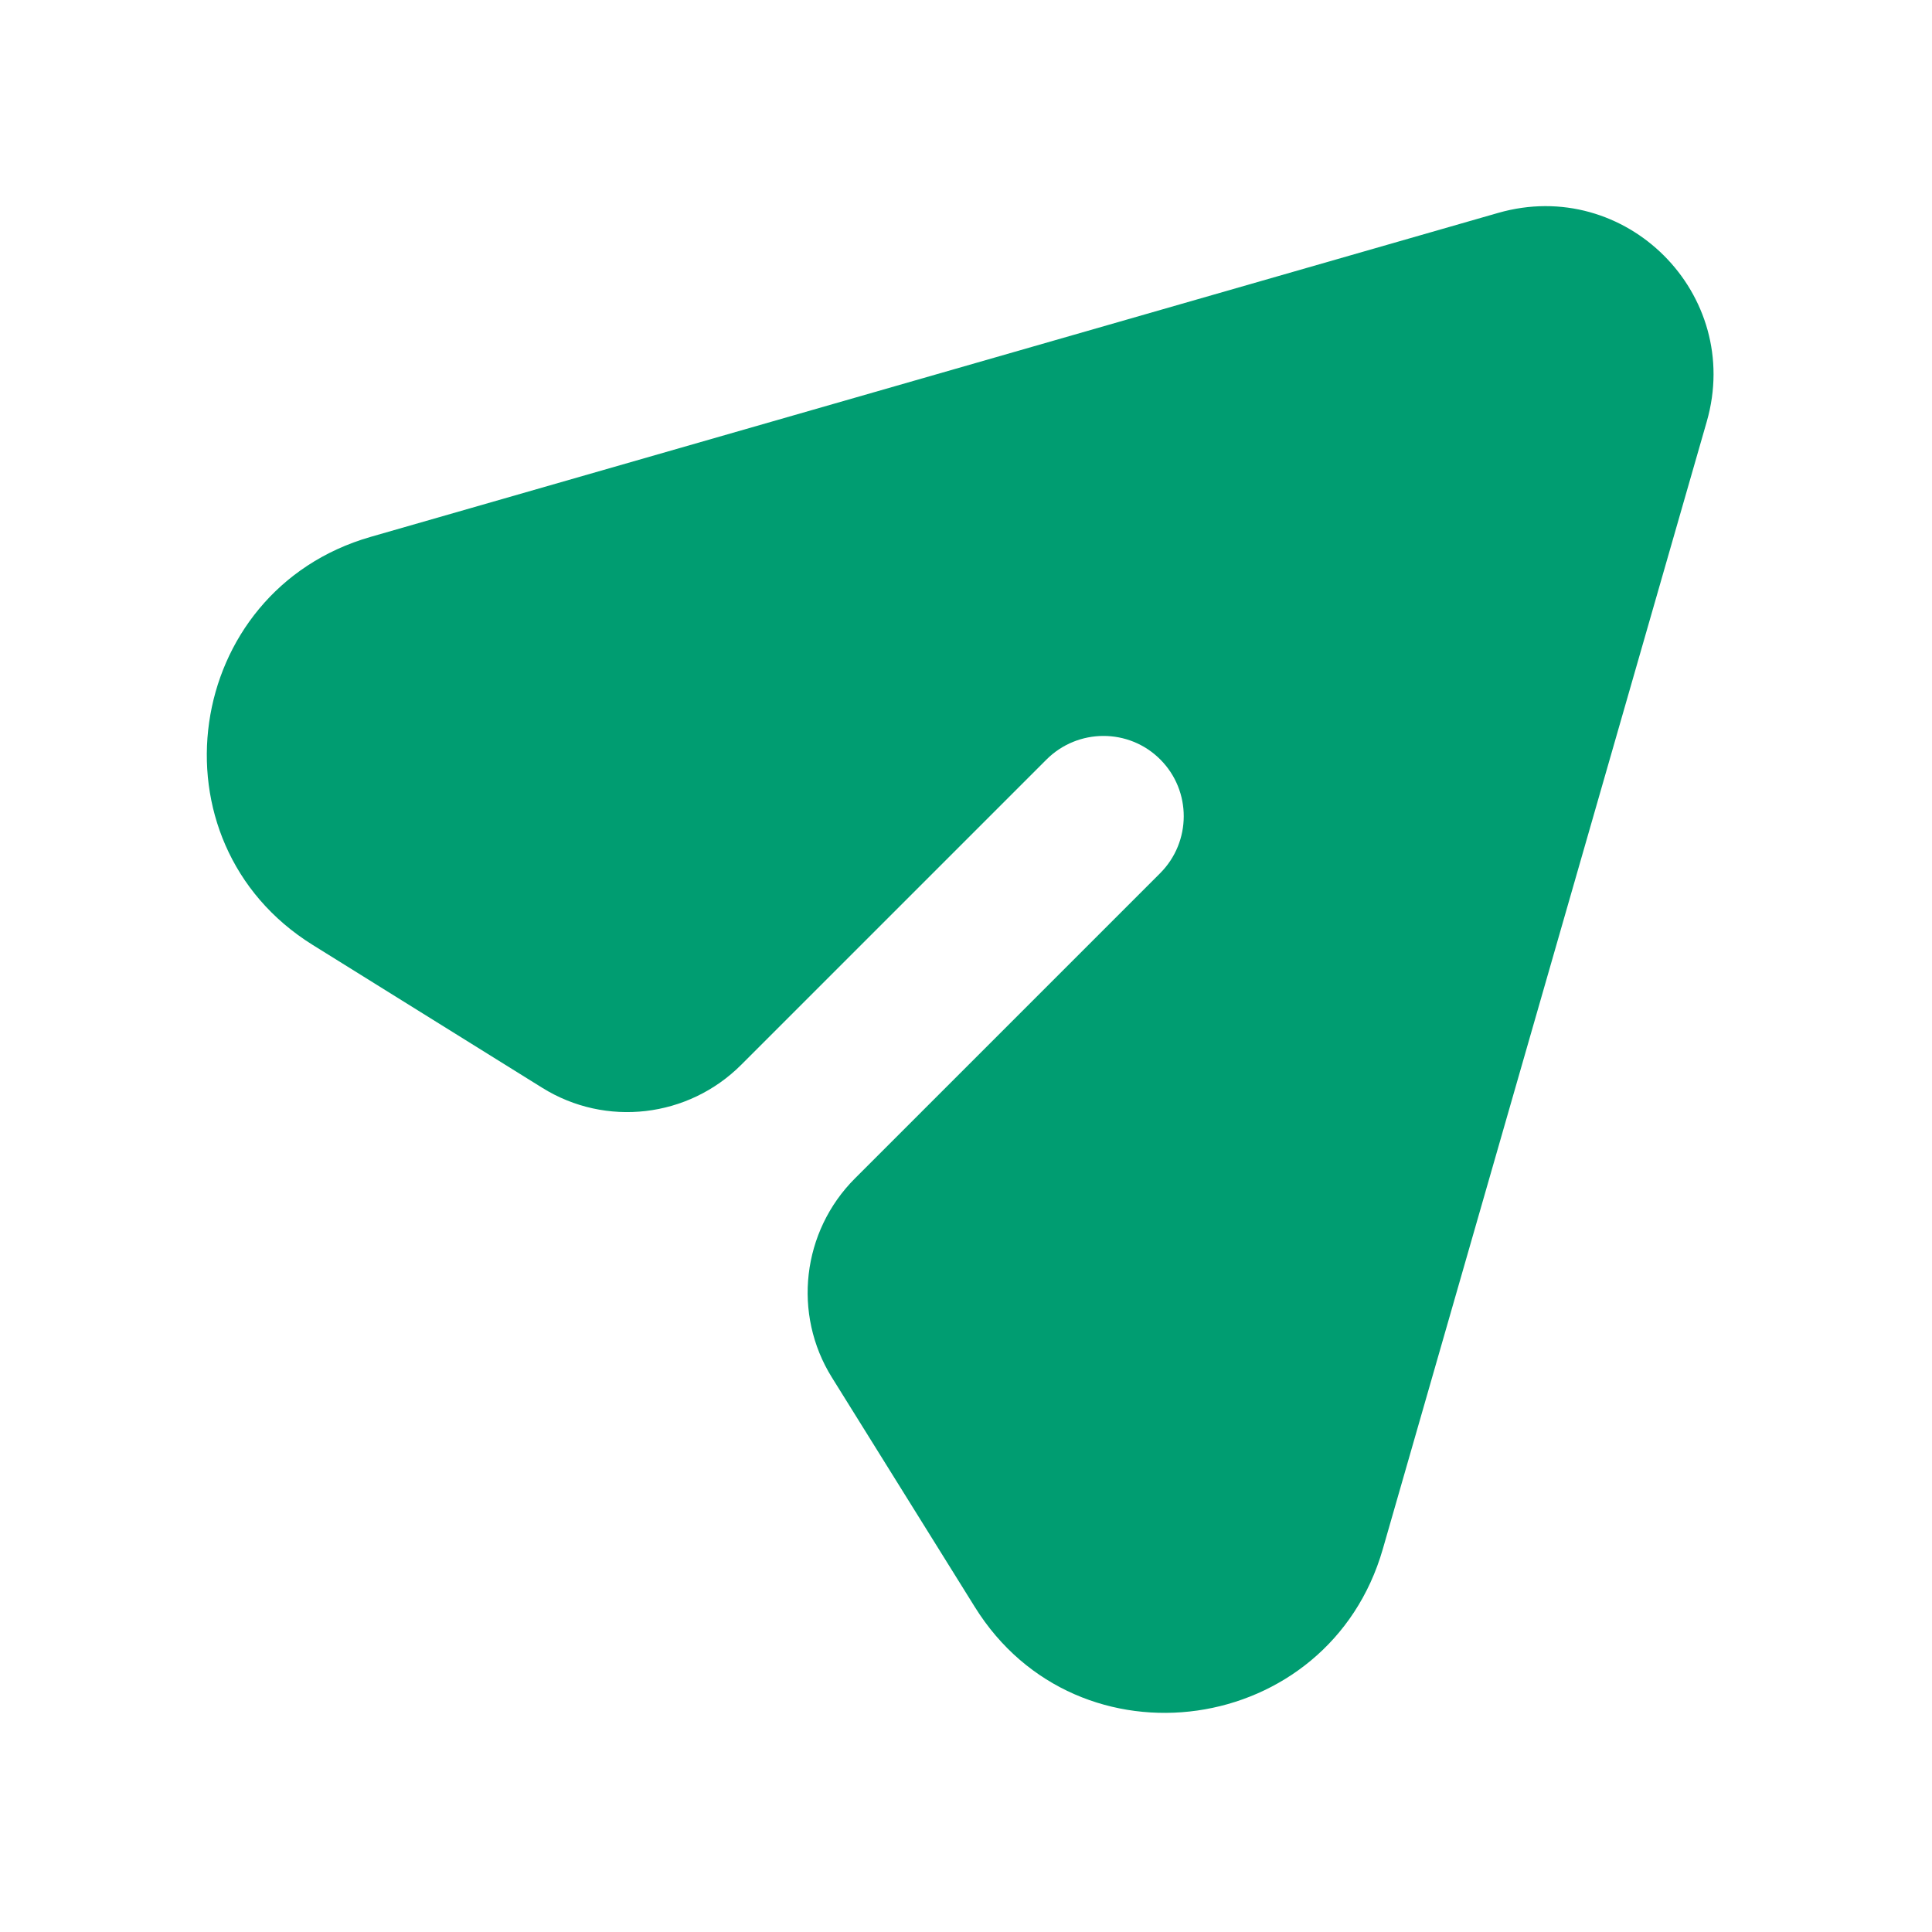
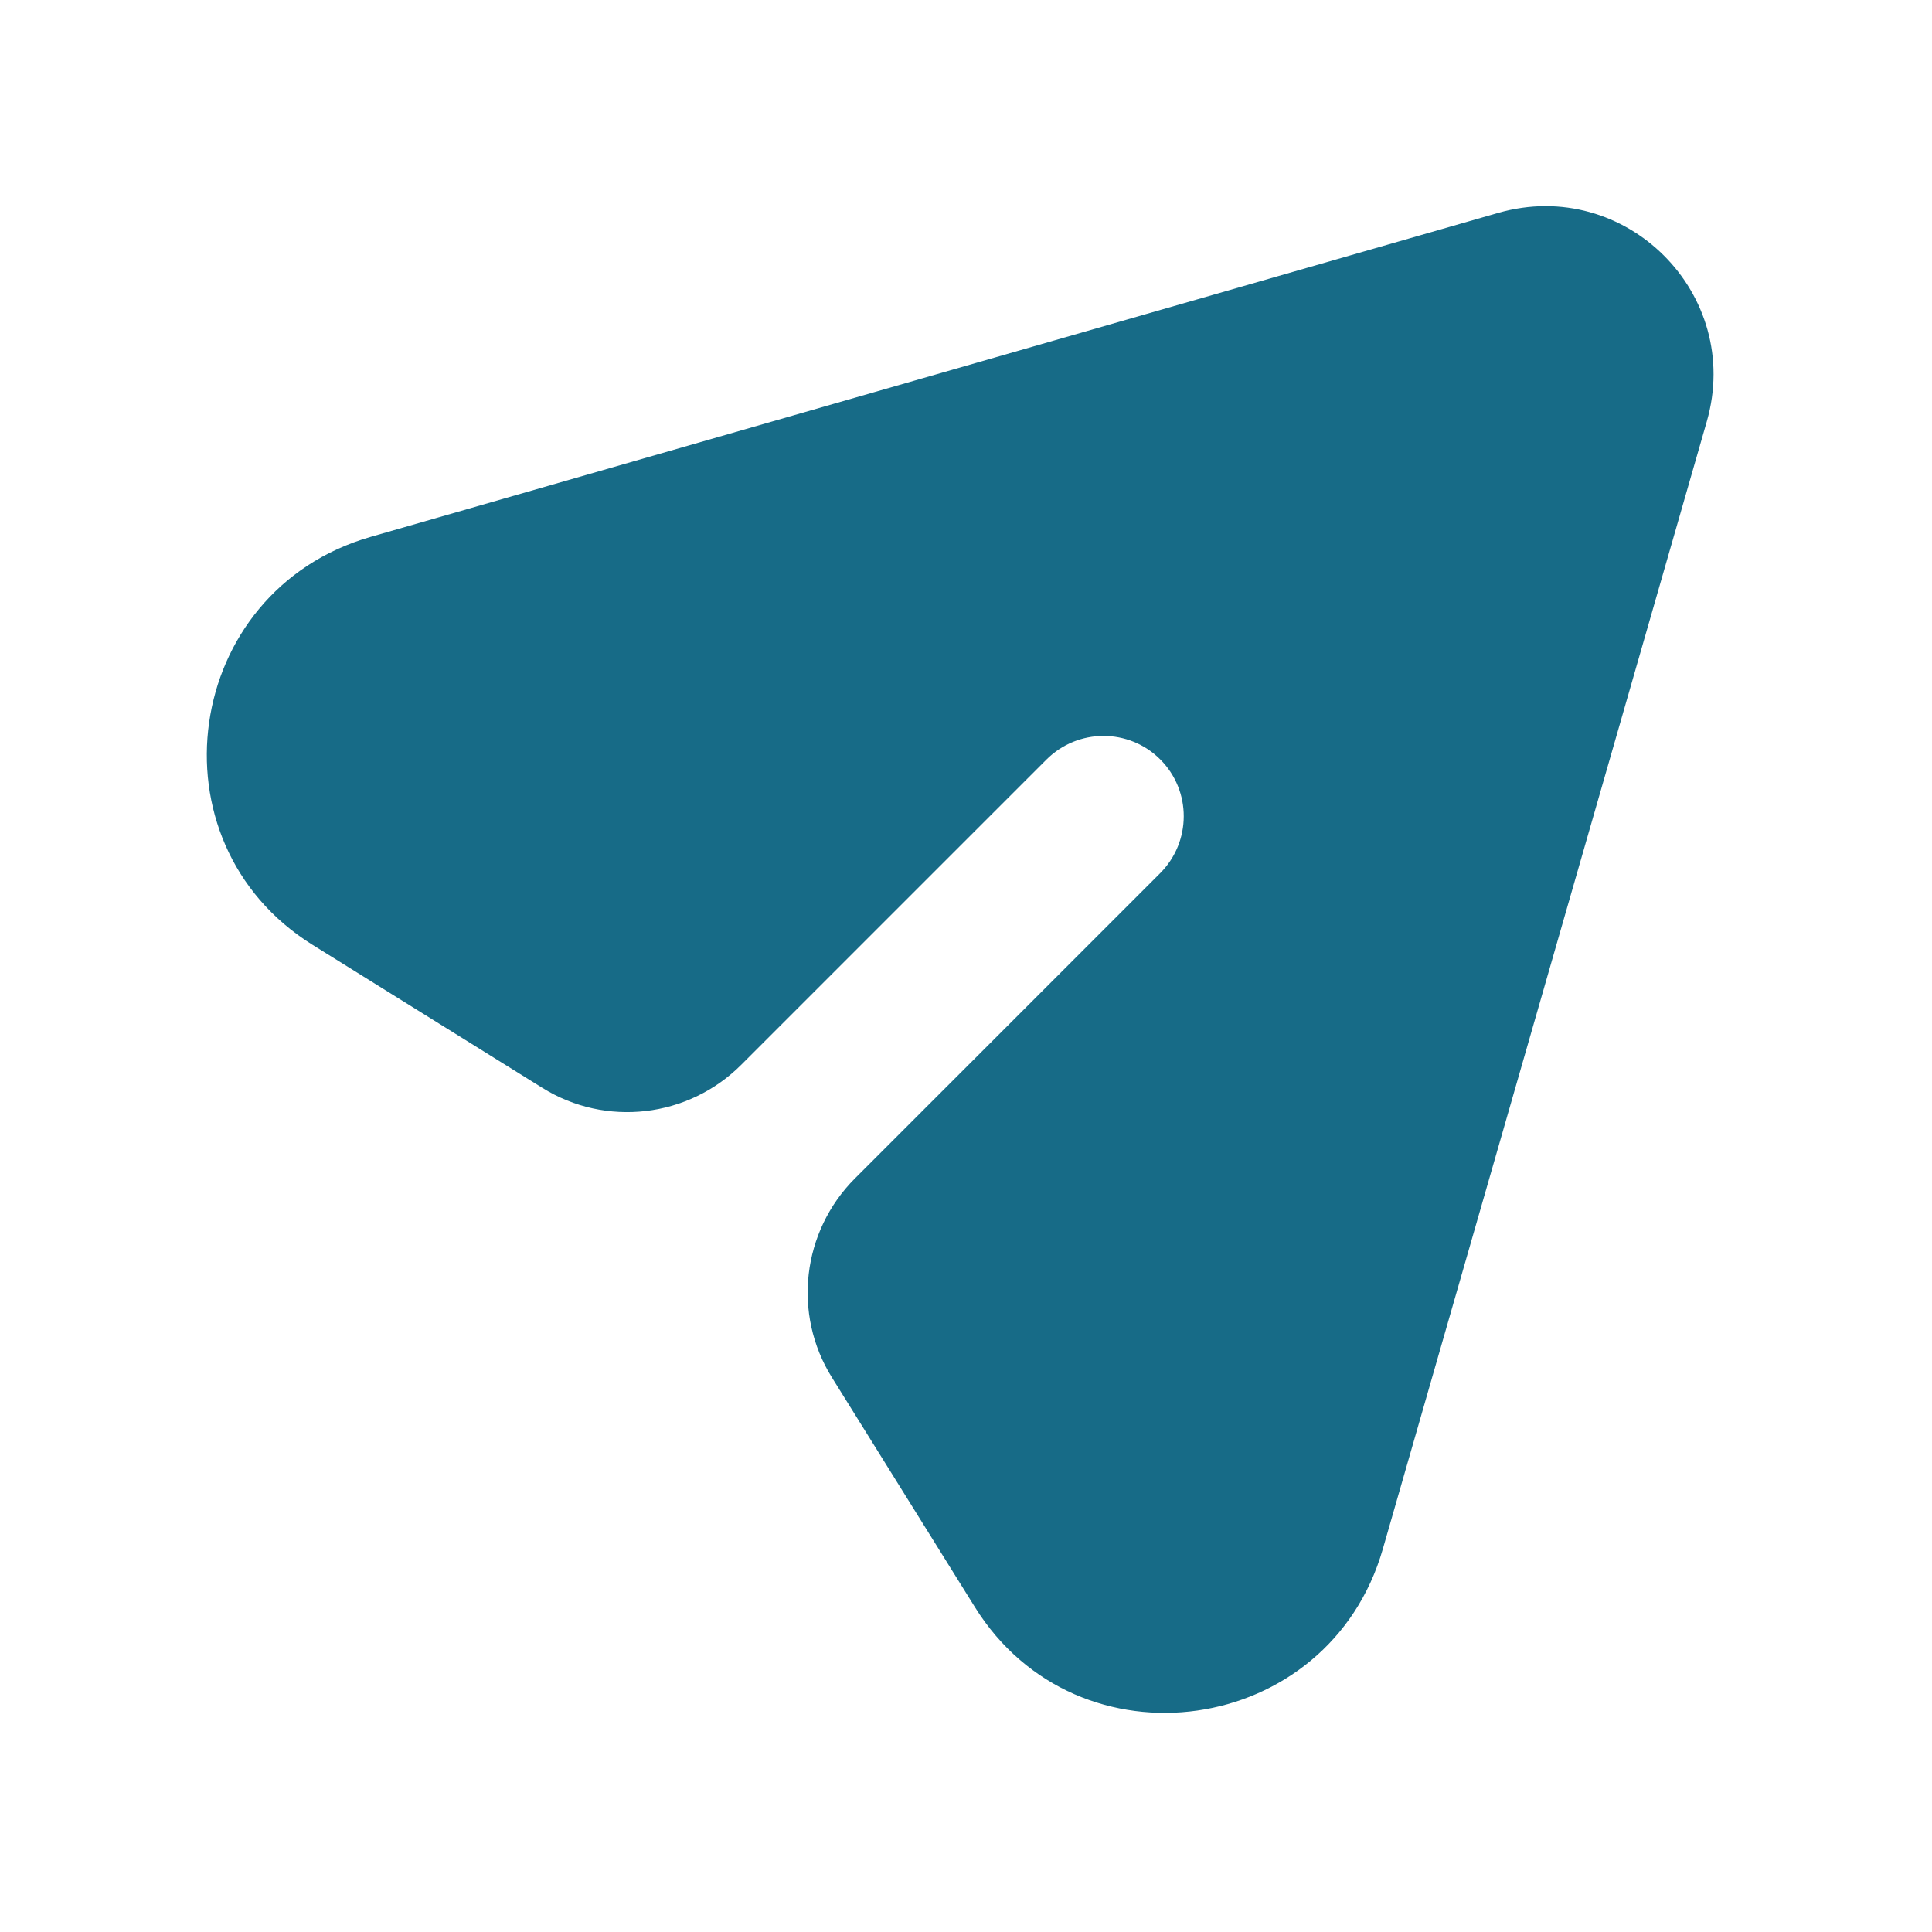
<svg xmlns="http://www.w3.org/2000/svg" width="800px" height="800px" viewBox="0 0 24 24" fill="none">
-   <path fill-rule="evenodd" clip-rule="evenodd" d="M18.61 2.645C20.195 2.19 21.657 3.652 21.202 5.237L17.178 19.242C16.508 21.576 13.39 22.02 12.11 19.963L10.334 17.111C9.843 16.323 9.962 15.297 10.621 14.638L14.411 10.848C14.802 10.457 14.803 9.824 14.413 9.434C14.024 9.044 13.39 9.045 12.999 9.436L9.209 13.226C8.55 13.886 7.525 14.005 6.736 13.513L3.884 11.738C1.827 10.457 2.271 7.339 4.605 6.669L18.61 2.645Z" fill="#009d71" />
+   <path fill-rule="evenodd" clip-rule="evenodd" d="M18.61 2.645C20.195 2.19 21.657 3.652 21.202 5.237L17.178 19.242C16.508 21.576 13.39 22.02 12.11 19.963L10.334 17.111C9.843 16.323 9.962 15.297 10.621 14.638L14.411 10.848C14.802 10.457 14.803 9.824 14.413 9.434C14.024 9.044 13.39 9.045 12.999 9.436L9.209 13.226C8.55 13.886 7.525 14.005 6.736 13.513L3.884 11.738C1.827 10.457 2.271 7.339 4.605 6.669L18.61 2.645Z" fill="#176B87" />
</svg>
